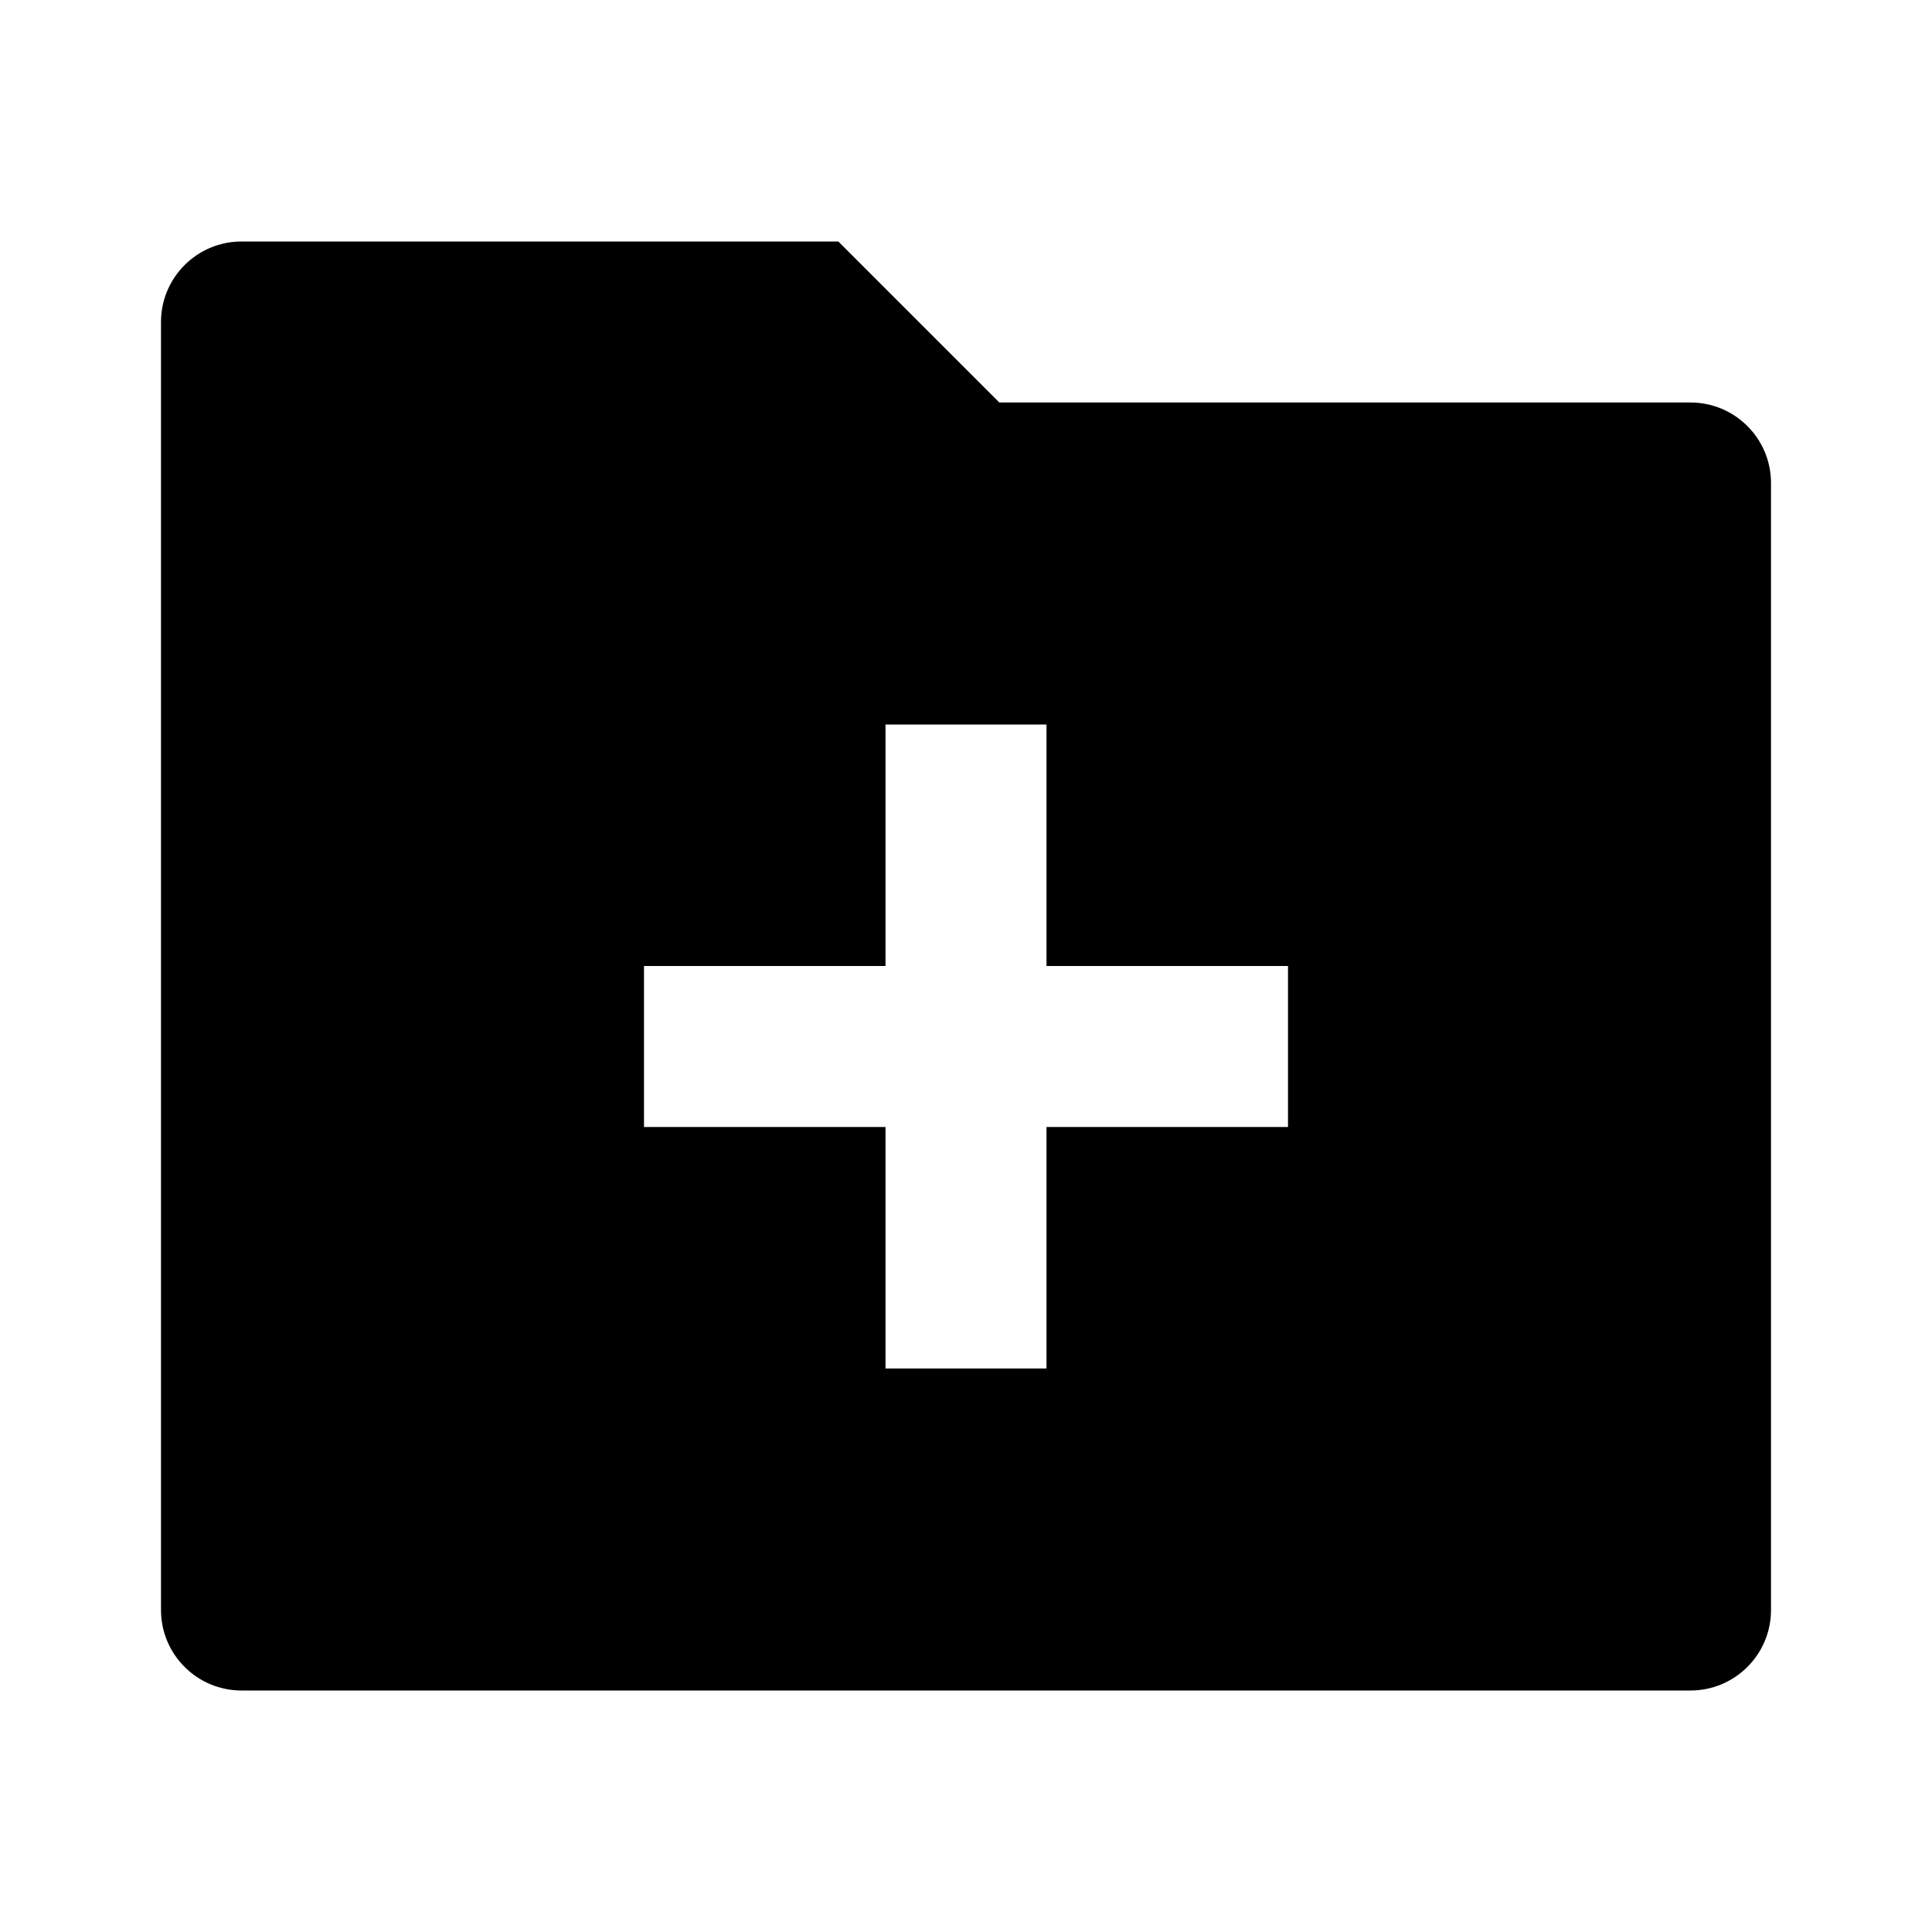
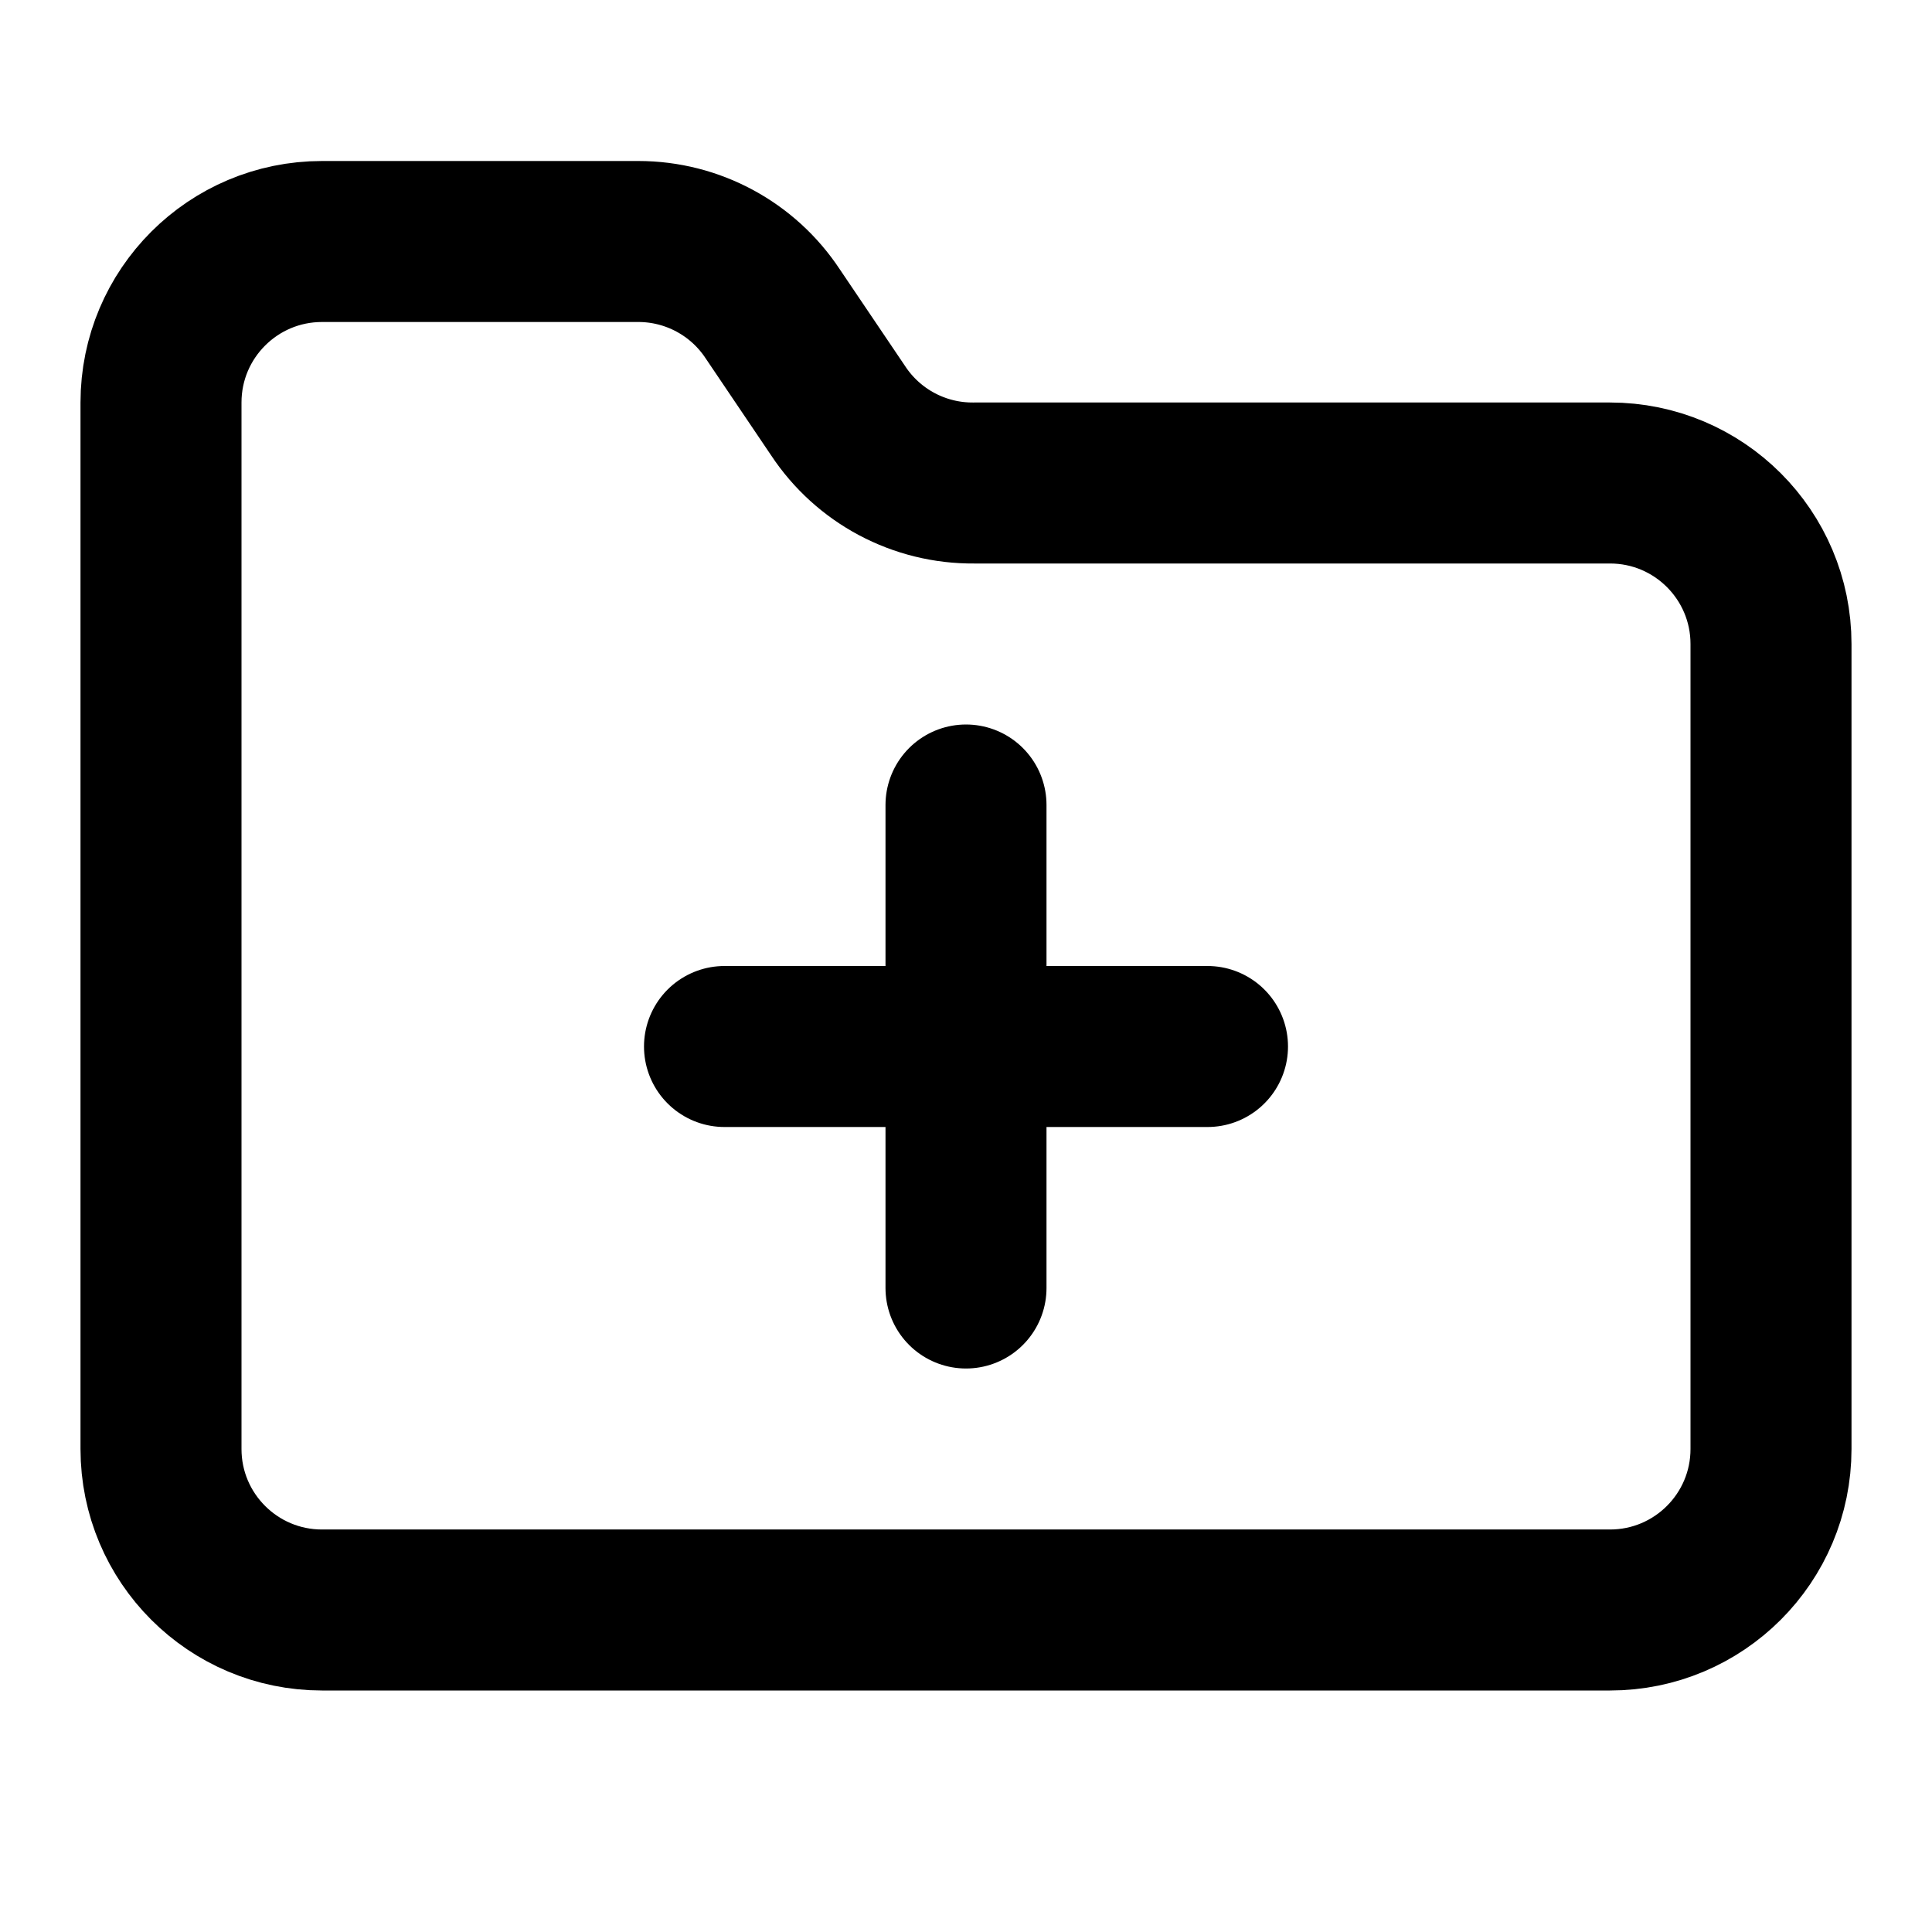
- <svg xmlns="http://www.w3.org/2000/svg" viewBox="0 0 24 24" fill="currentColor">
-   <path d="M12.414 5H21C21.552 5 22 5.448 22 6V20C22 20.552 21.552 21 21 21H3C2.448 21 2 20.552 2 20V4C2 3.448 2.448 3 3 3H10.414L12.414 5ZM11 12H8V14H11V17H13V14H16V12H13V9H11V12Z" />
+ <svg xmlns="http://www.w3.org/2000/svg" width="24" height="24" viewBox="0 0 24 24" fill="none" stroke="currentColor" stroke-width="2" stroke-linecap="round" stroke-linejoin="round">
+   <path d="M12 10v6" />
+   <path d="M9 13h6" />
+   <path d="M20 20a2 2 0 0 0 2-2V8a2 2 0 0 0-2-2h-7.9a2 2 0 0 1-1.69-.9L9.6 3.9A2 2 0 0 0 7.93 3H4a2 2 0 0 0-2 2v13a2 2 0 0 0 2 2Z" />
</svg>
